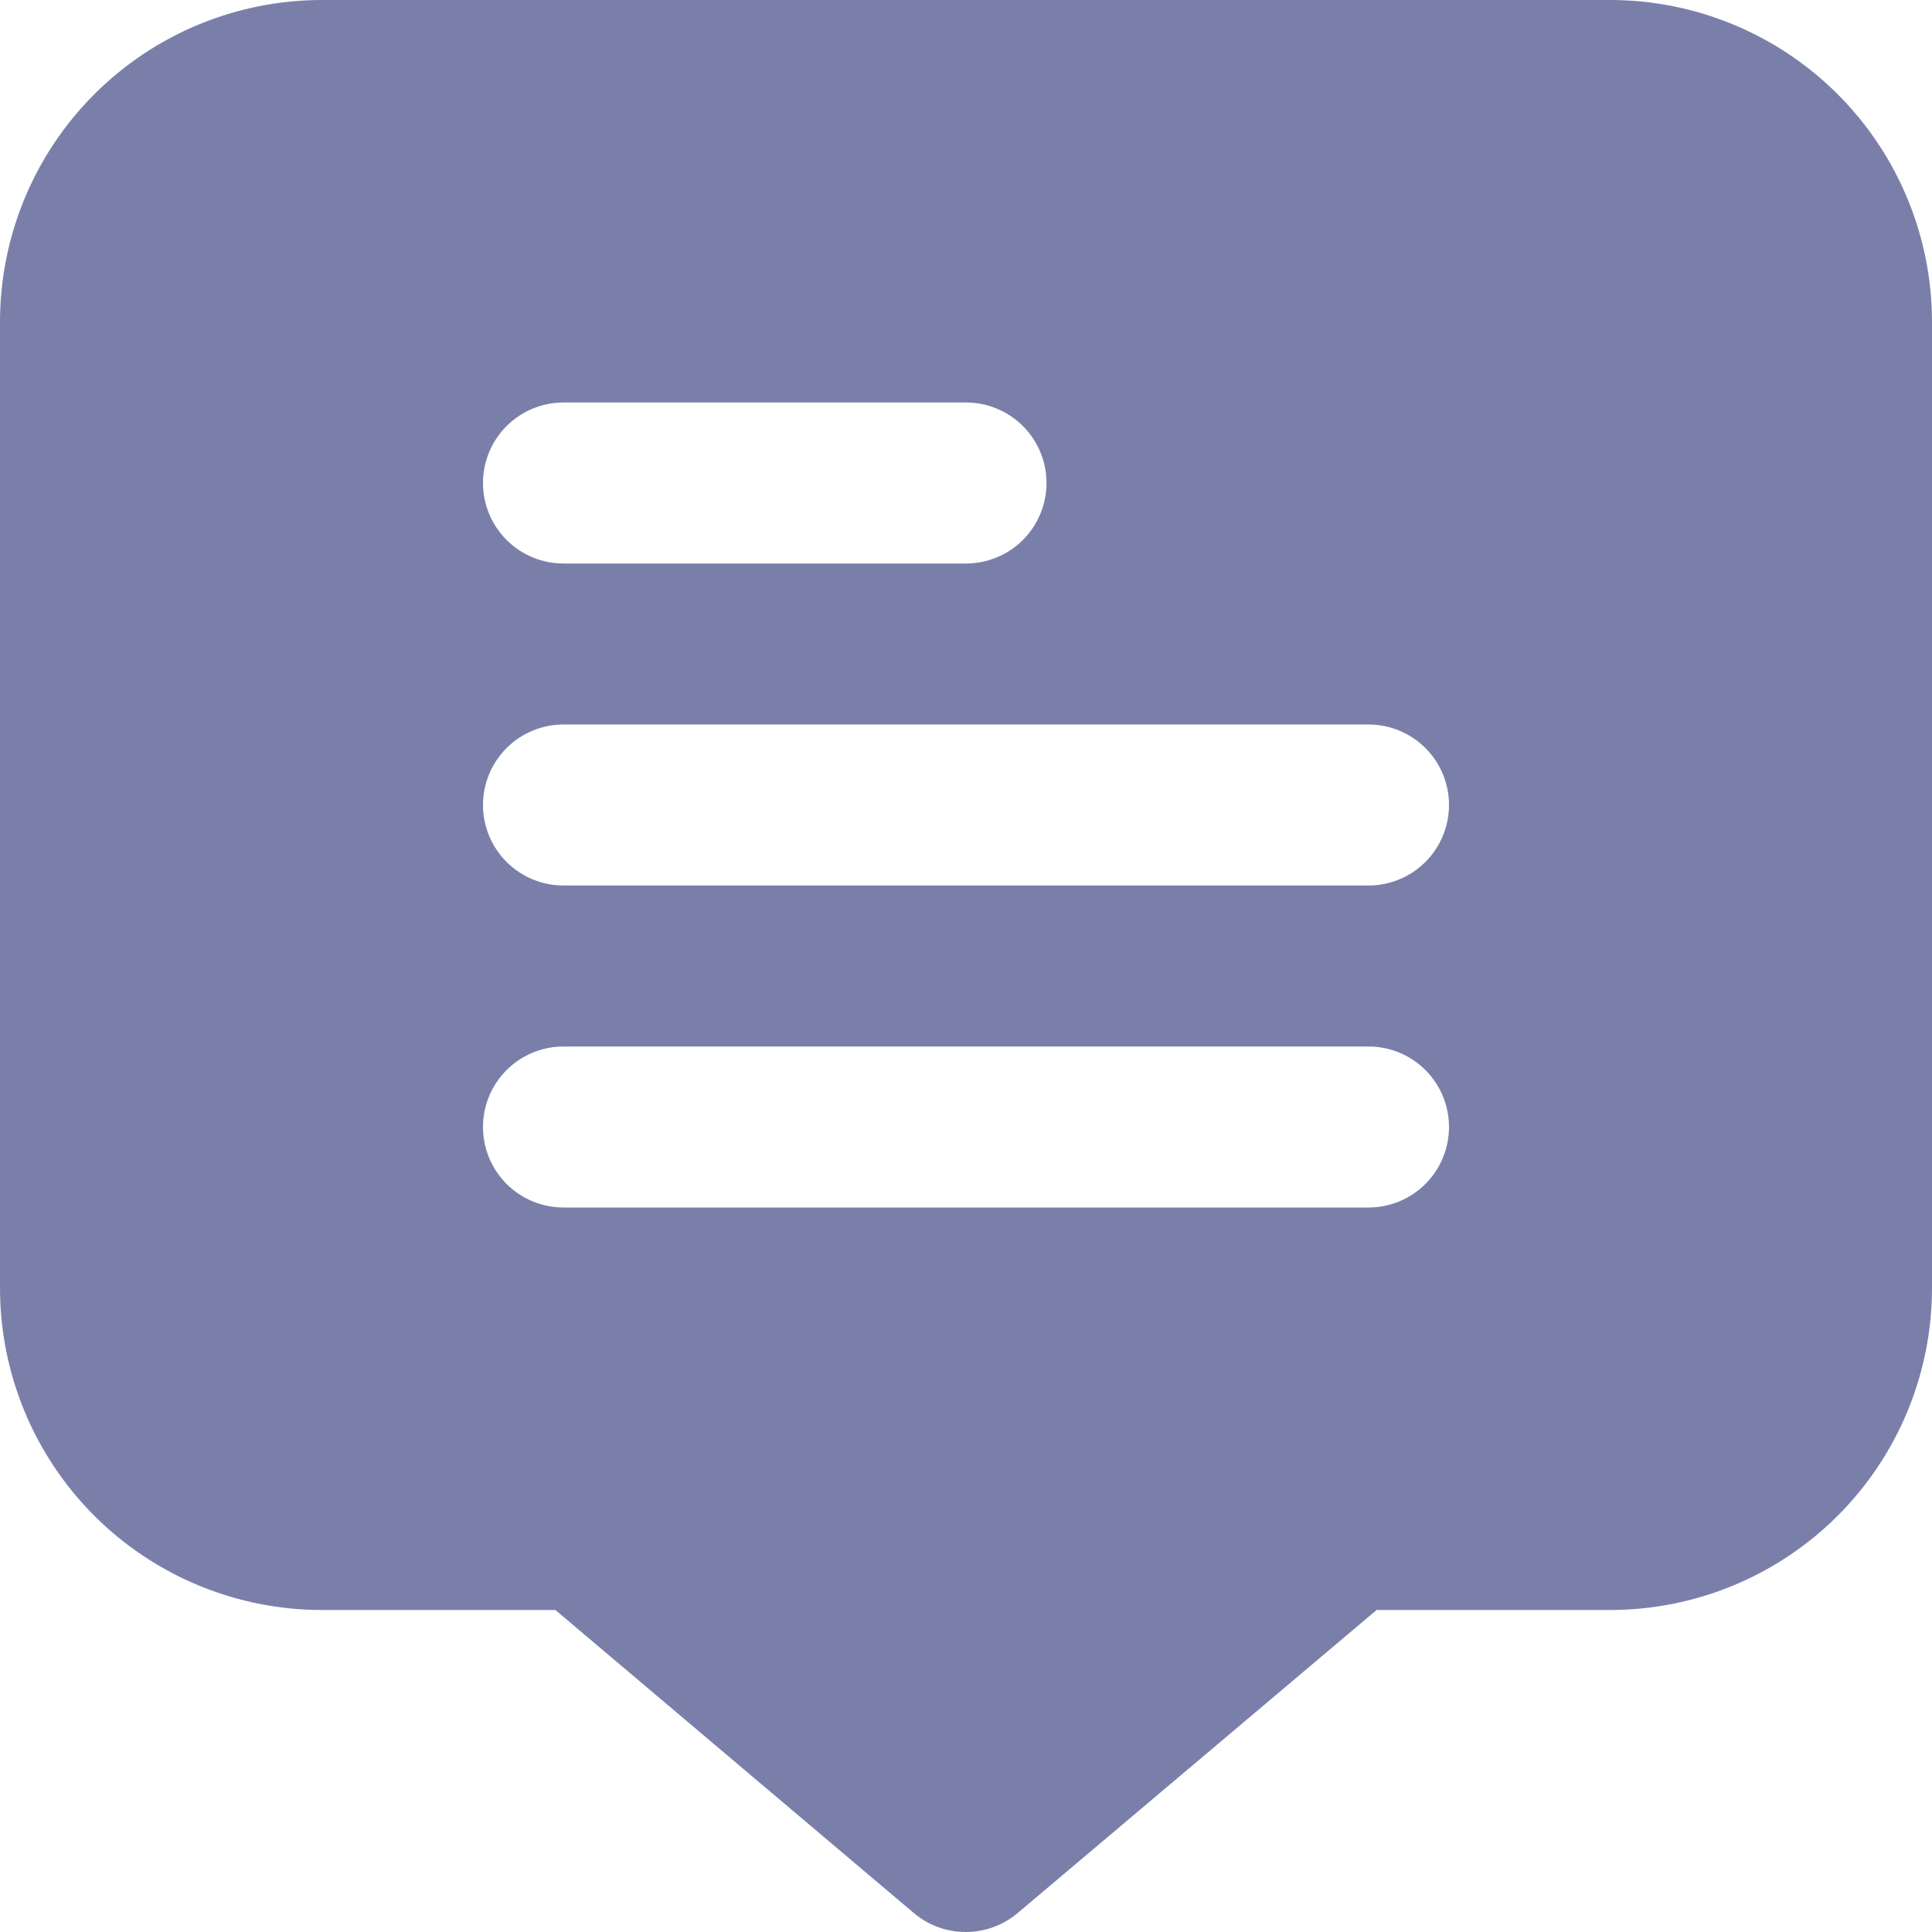
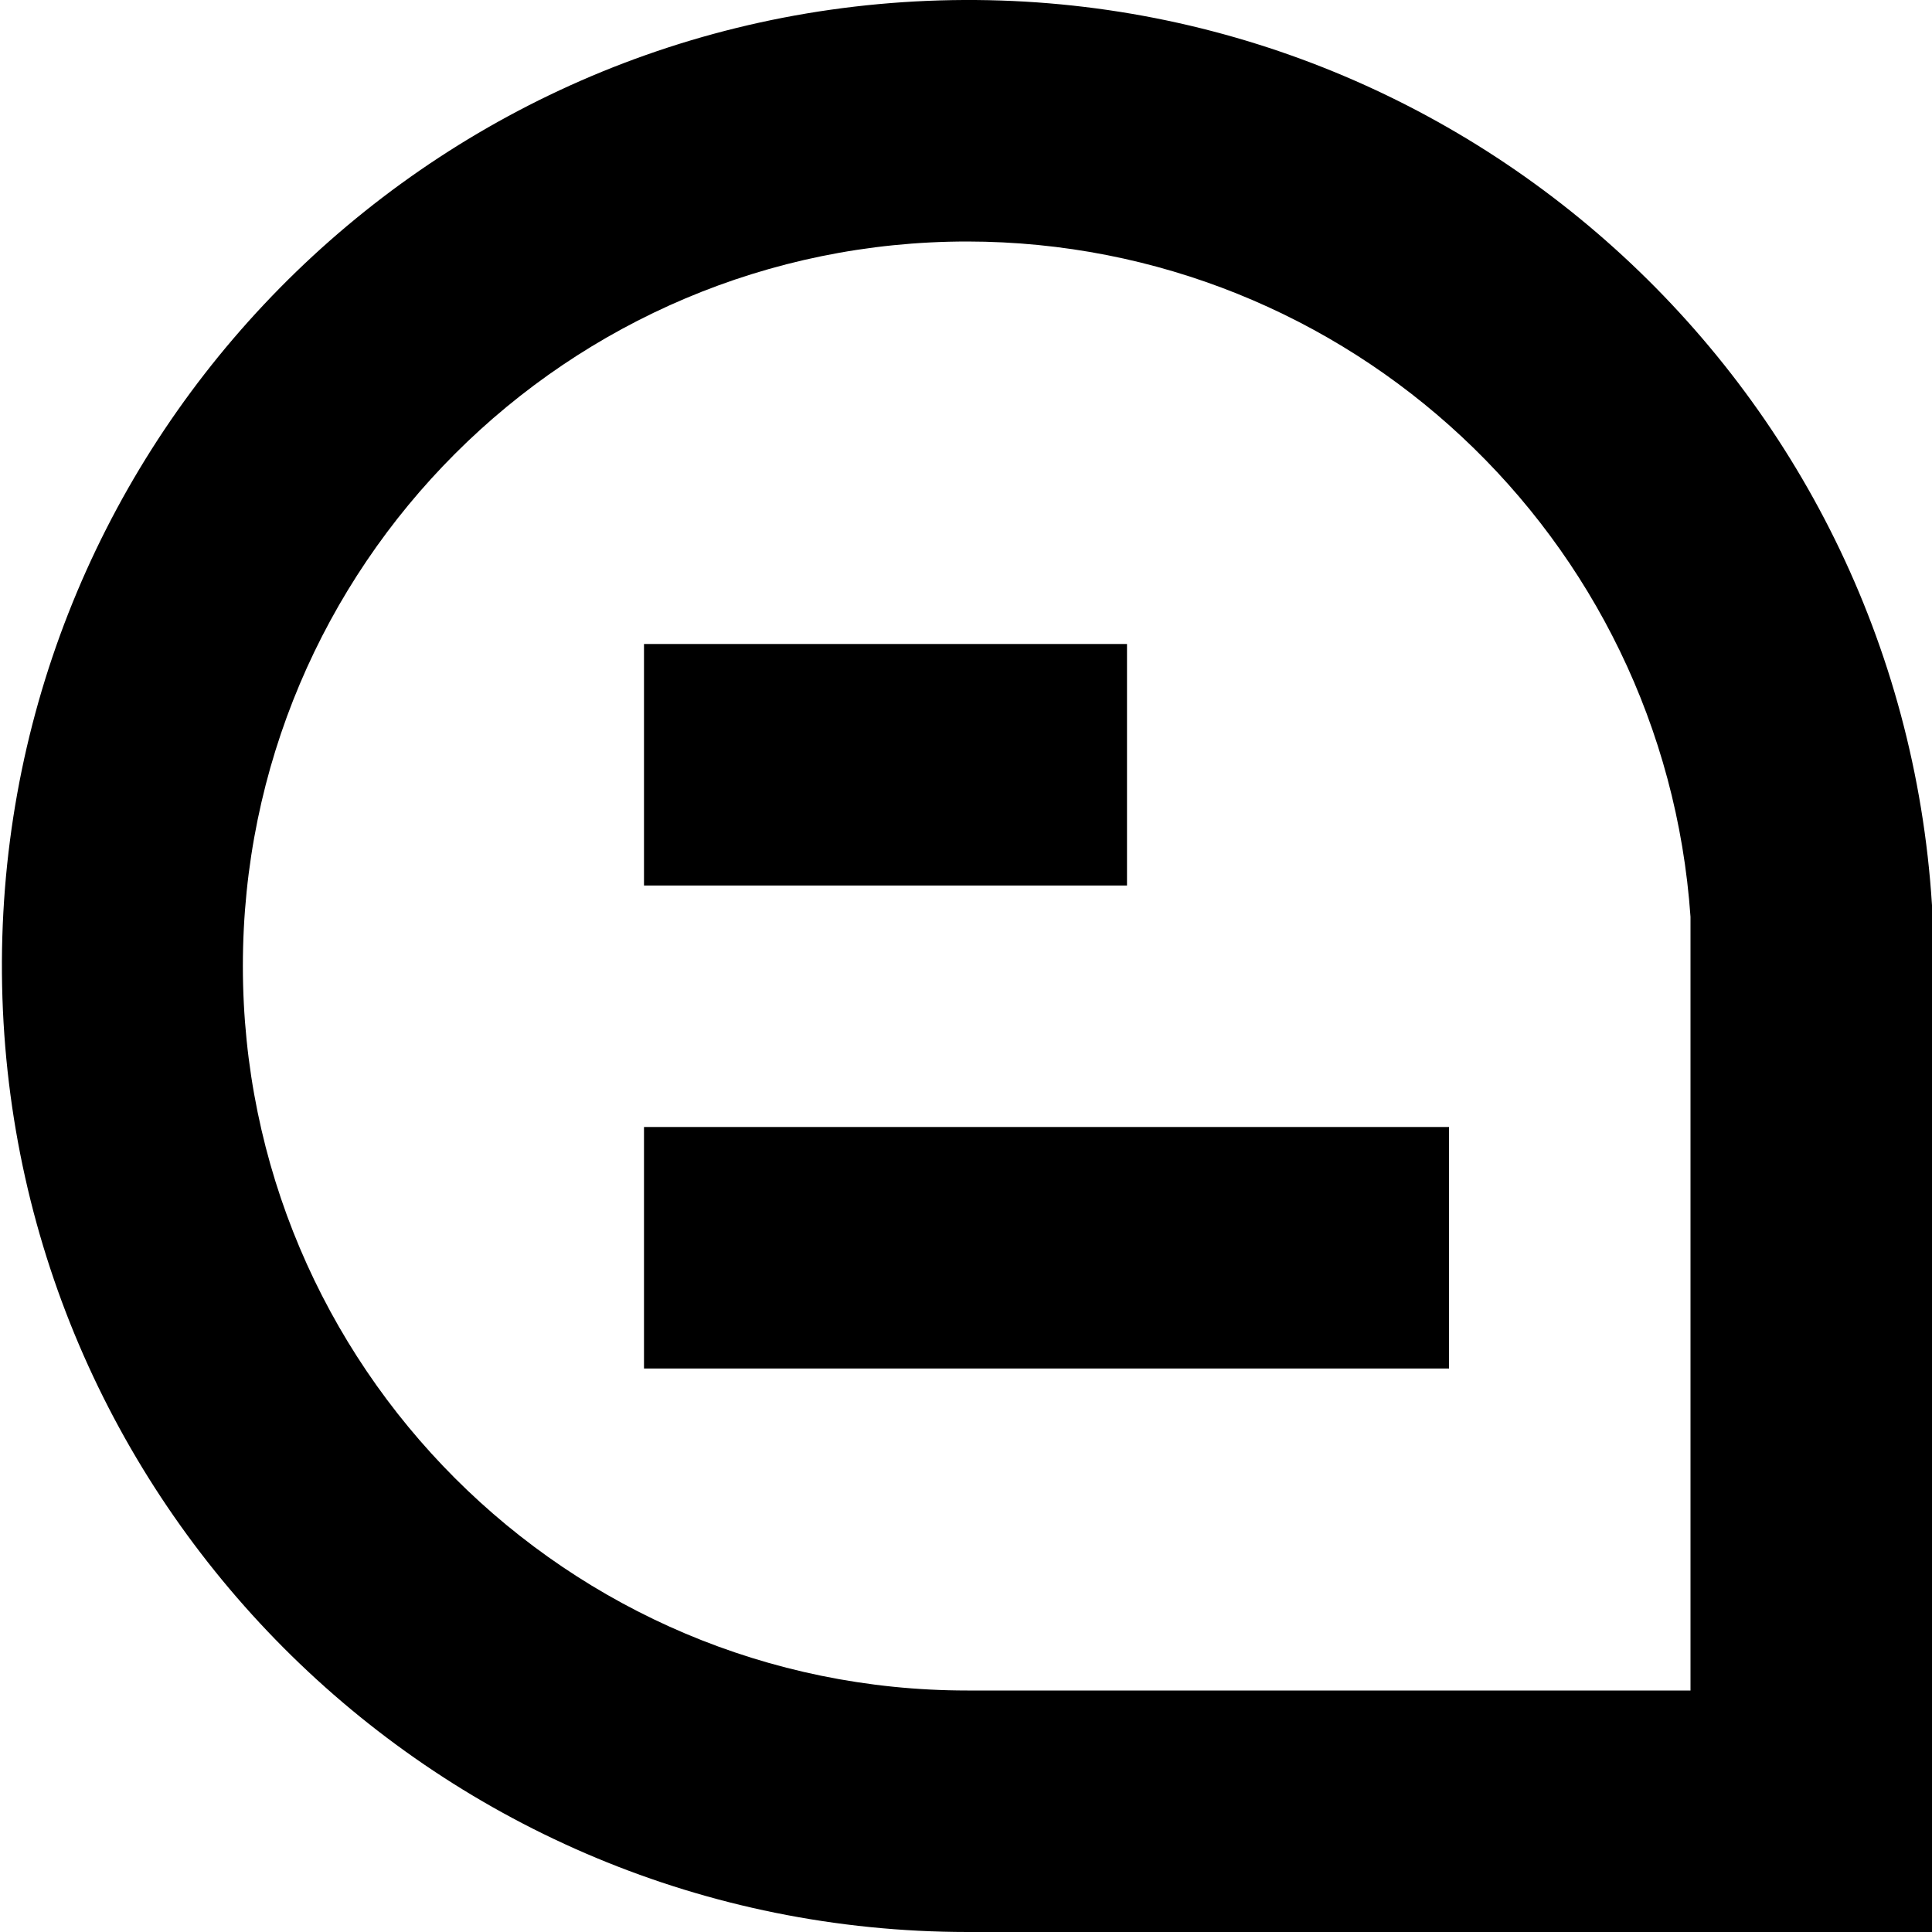
- <svg xmlns="http://www.w3.org/2000/svg" width="15" height="15" viewBox="0 0 15 15" fill="none">
-   <path d="M12.5 0H2.5C1.837 0 1.201 0.263 0.732 0.732C0.263 1.201 0 1.837 0 2.5L0 10C0 10.663 0.263 11.299 0.732 11.768C1.201 12.237 1.837 12.5 2.5 12.5H4.312L7.094 14.852C7.207 14.948 7.35 15 7.498 15C7.646 15 7.789 14.948 7.902 14.852L10.688 12.5H12.5C13.163 12.5 13.799 12.237 14.268 11.768C14.737 11.299 15 10.663 15 10V2.5C15 1.837 14.737 1.201 14.268 0.732C13.799 0.263 13.163 0 12.5 0ZM4.375 3.125H7.5C7.666 3.125 7.825 3.191 7.942 3.308C8.059 3.425 8.125 3.584 8.125 3.75C8.125 3.916 8.059 4.075 7.942 4.192C7.825 4.309 7.666 4.375 7.5 4.375H4.375C4.209 4.375 4.05 4.309 3.933 4.192C3.816 4.075 3.75 3.916 3.75 3.75C3.75 3.584 3.816 3.425 3.933 3.308C4.05 3.191 4.209 3.125 4.375 3.125ZM10.625 9.375H4.375C4.209 9.375 4.05 9.309 3.933 9.192C3.816 9.075 3.75 8.916 3.75 8.75C3.75 8.584 3.816 8.425 3.933 8.308C4.05 8.191 4.209 8.125 4.375 8.125H10.625C10.791 8.125 10.95 8.191 11.067 8.308C11.184 8.425 11.25 8.584 11.25 8.75C11.25 8.916 11.184 9.075 11.067 9.192C10.95 9.309 10.791 9.375 10.625 9.375ZM10.625 6.875H4.375C4.209 6.875 4.05 6.809 3.933 6.692C3.816 6.575 3.75 6.416 3.75 6.25C3.75 6.084 3.816 5.925 3.933 5.808C4.05 5.691 4.209 5.625 4.375 5.625H10.625C10.791 5.625 10.95 5.691 11.067 5.808C11.184 5.925 11.25 6.084 11.25 6.25C11.25 6.416 11.184 6.575 11.067 6.692C10.95 6.809 10.791 6.875 10.625 6.875Z" fill="#7A7FAA" />
+ <svg xmlns="http://www.w3.org/2000/svg" id="Isolation_Mode" data-name="Isolation Mode" viewBox="0 0 24 24" width="512" height="512">
+   <path d="M24,24H12.017A12,12,0,1,1,24,11.246l0,.094ZM12.017,3a9,9,0,1,0,0,18H21V11.389A9.015,9.015,0,0,0,12.017,3Z" />
+   <rect x="8" y="8" width="6" height="3" />
+   <rect x="8" y="14" width="10" height="3" />
</svg>
